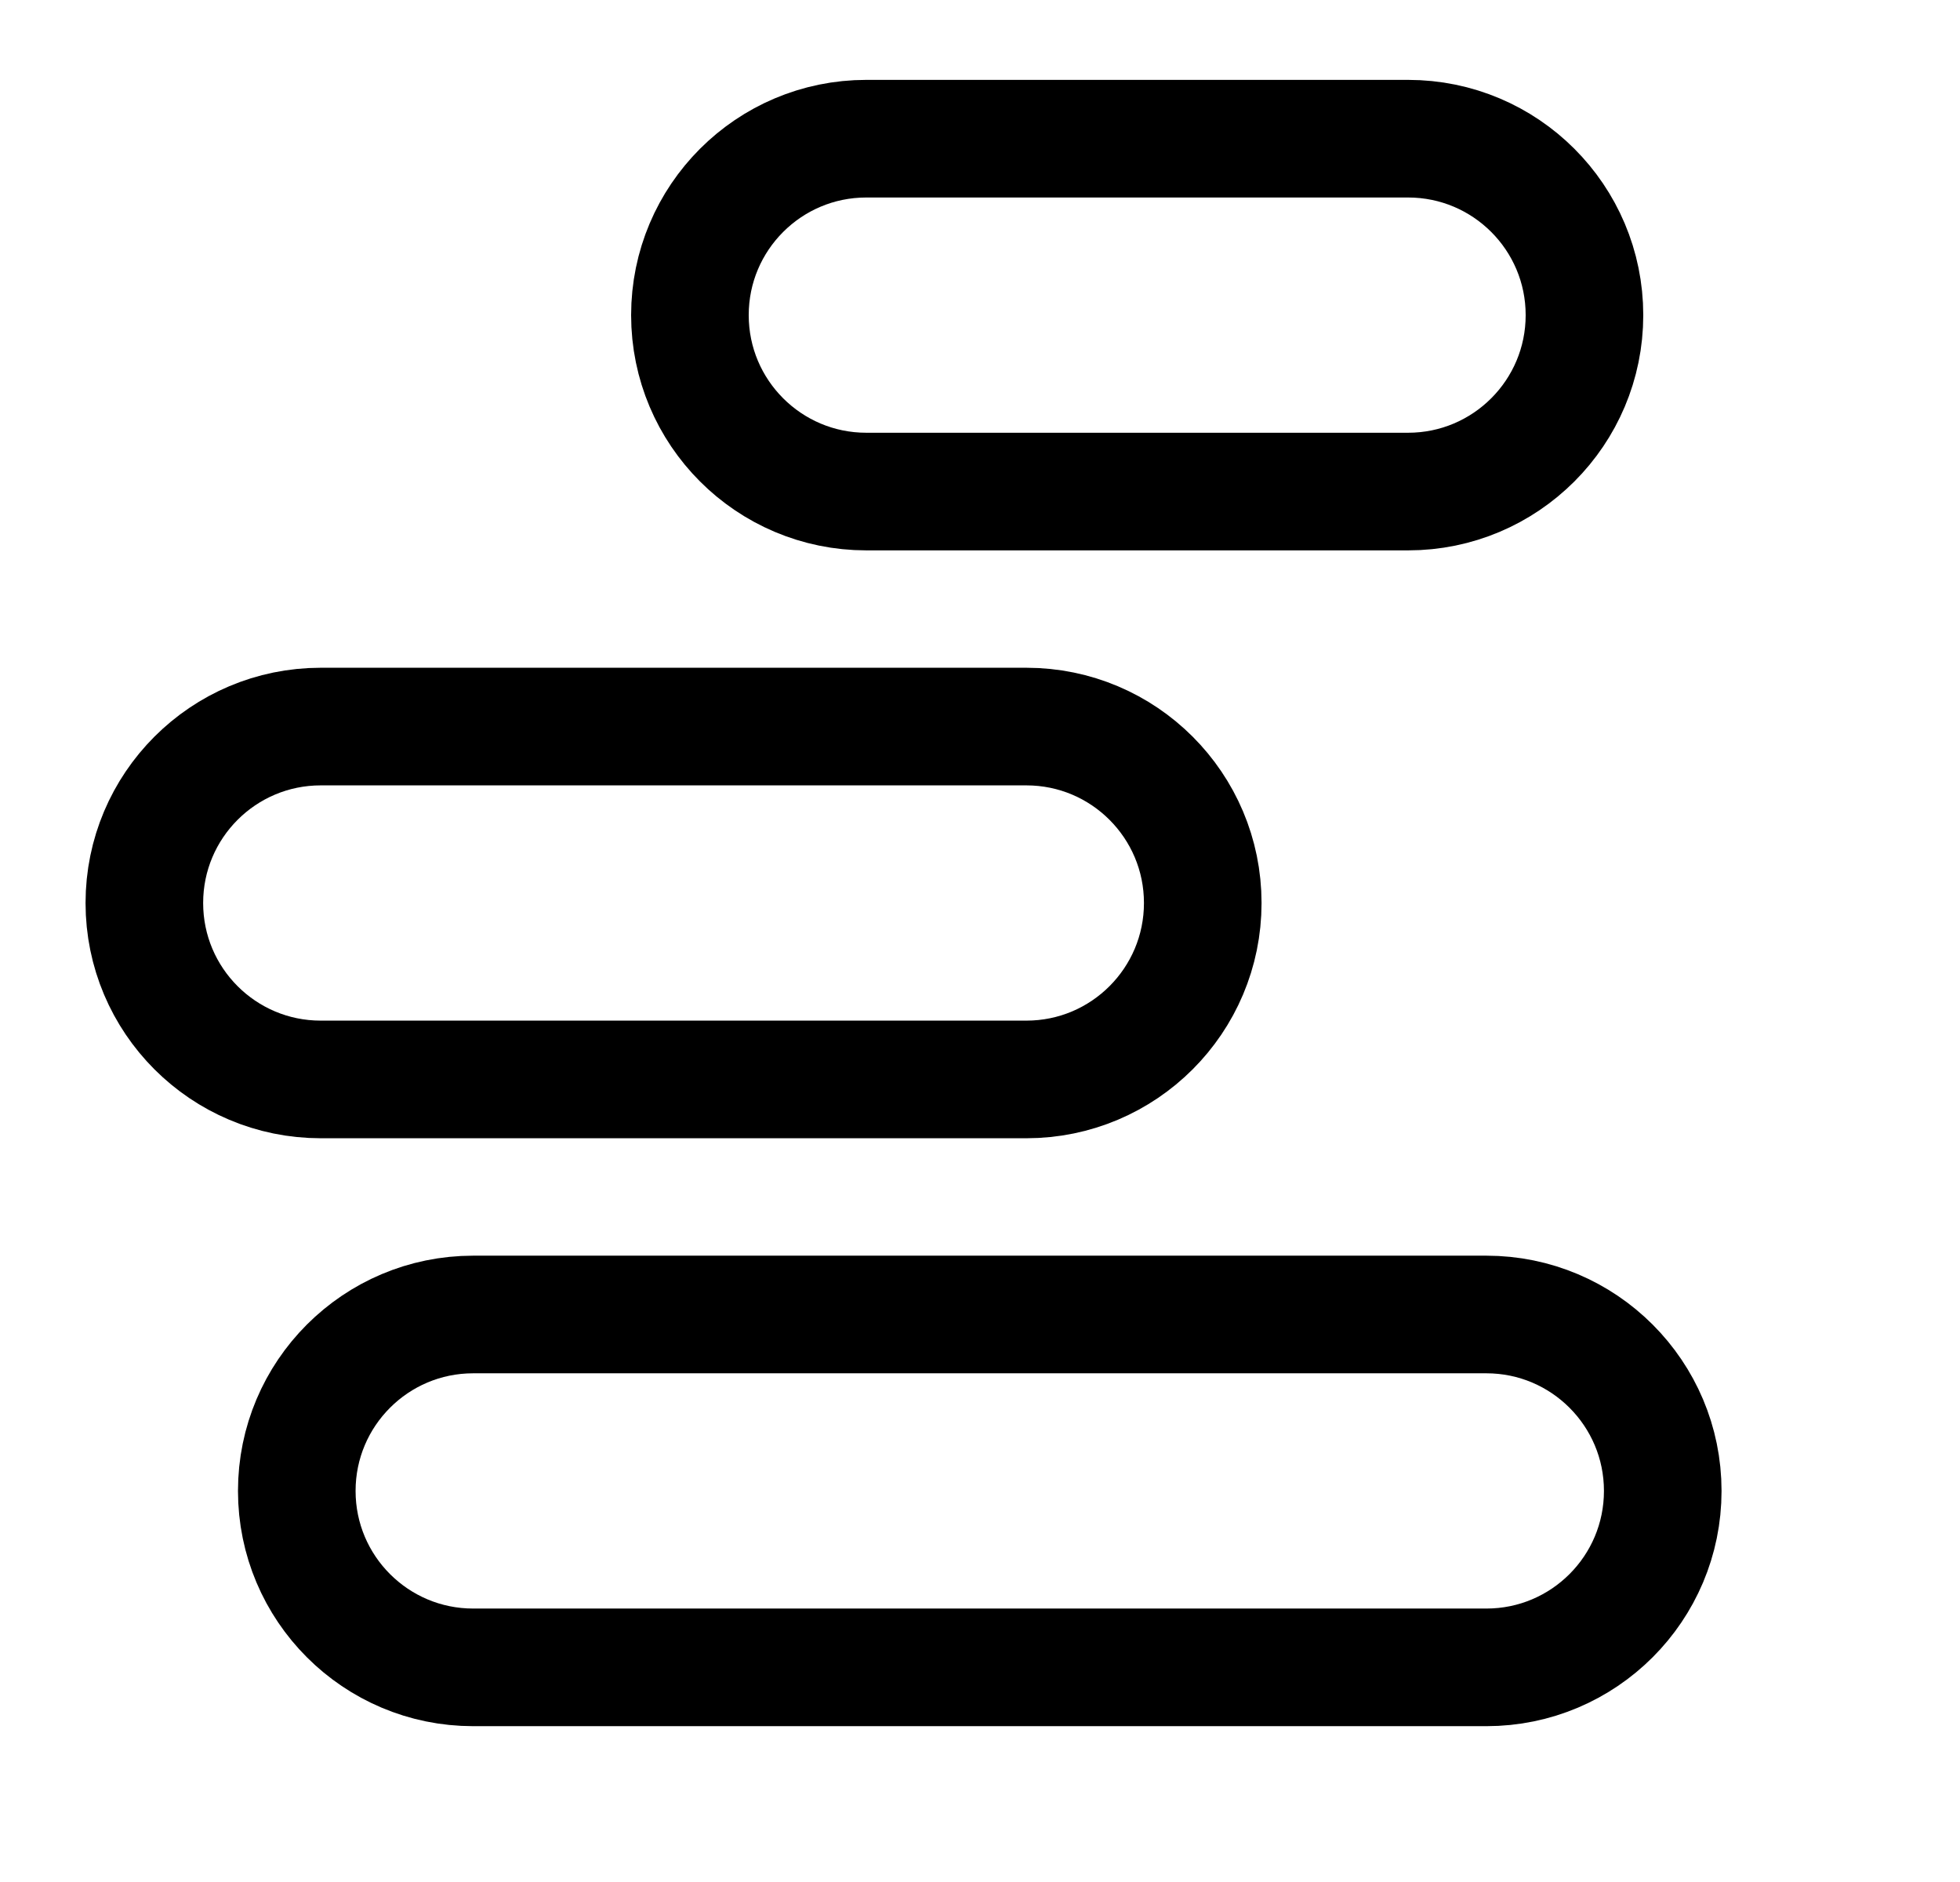
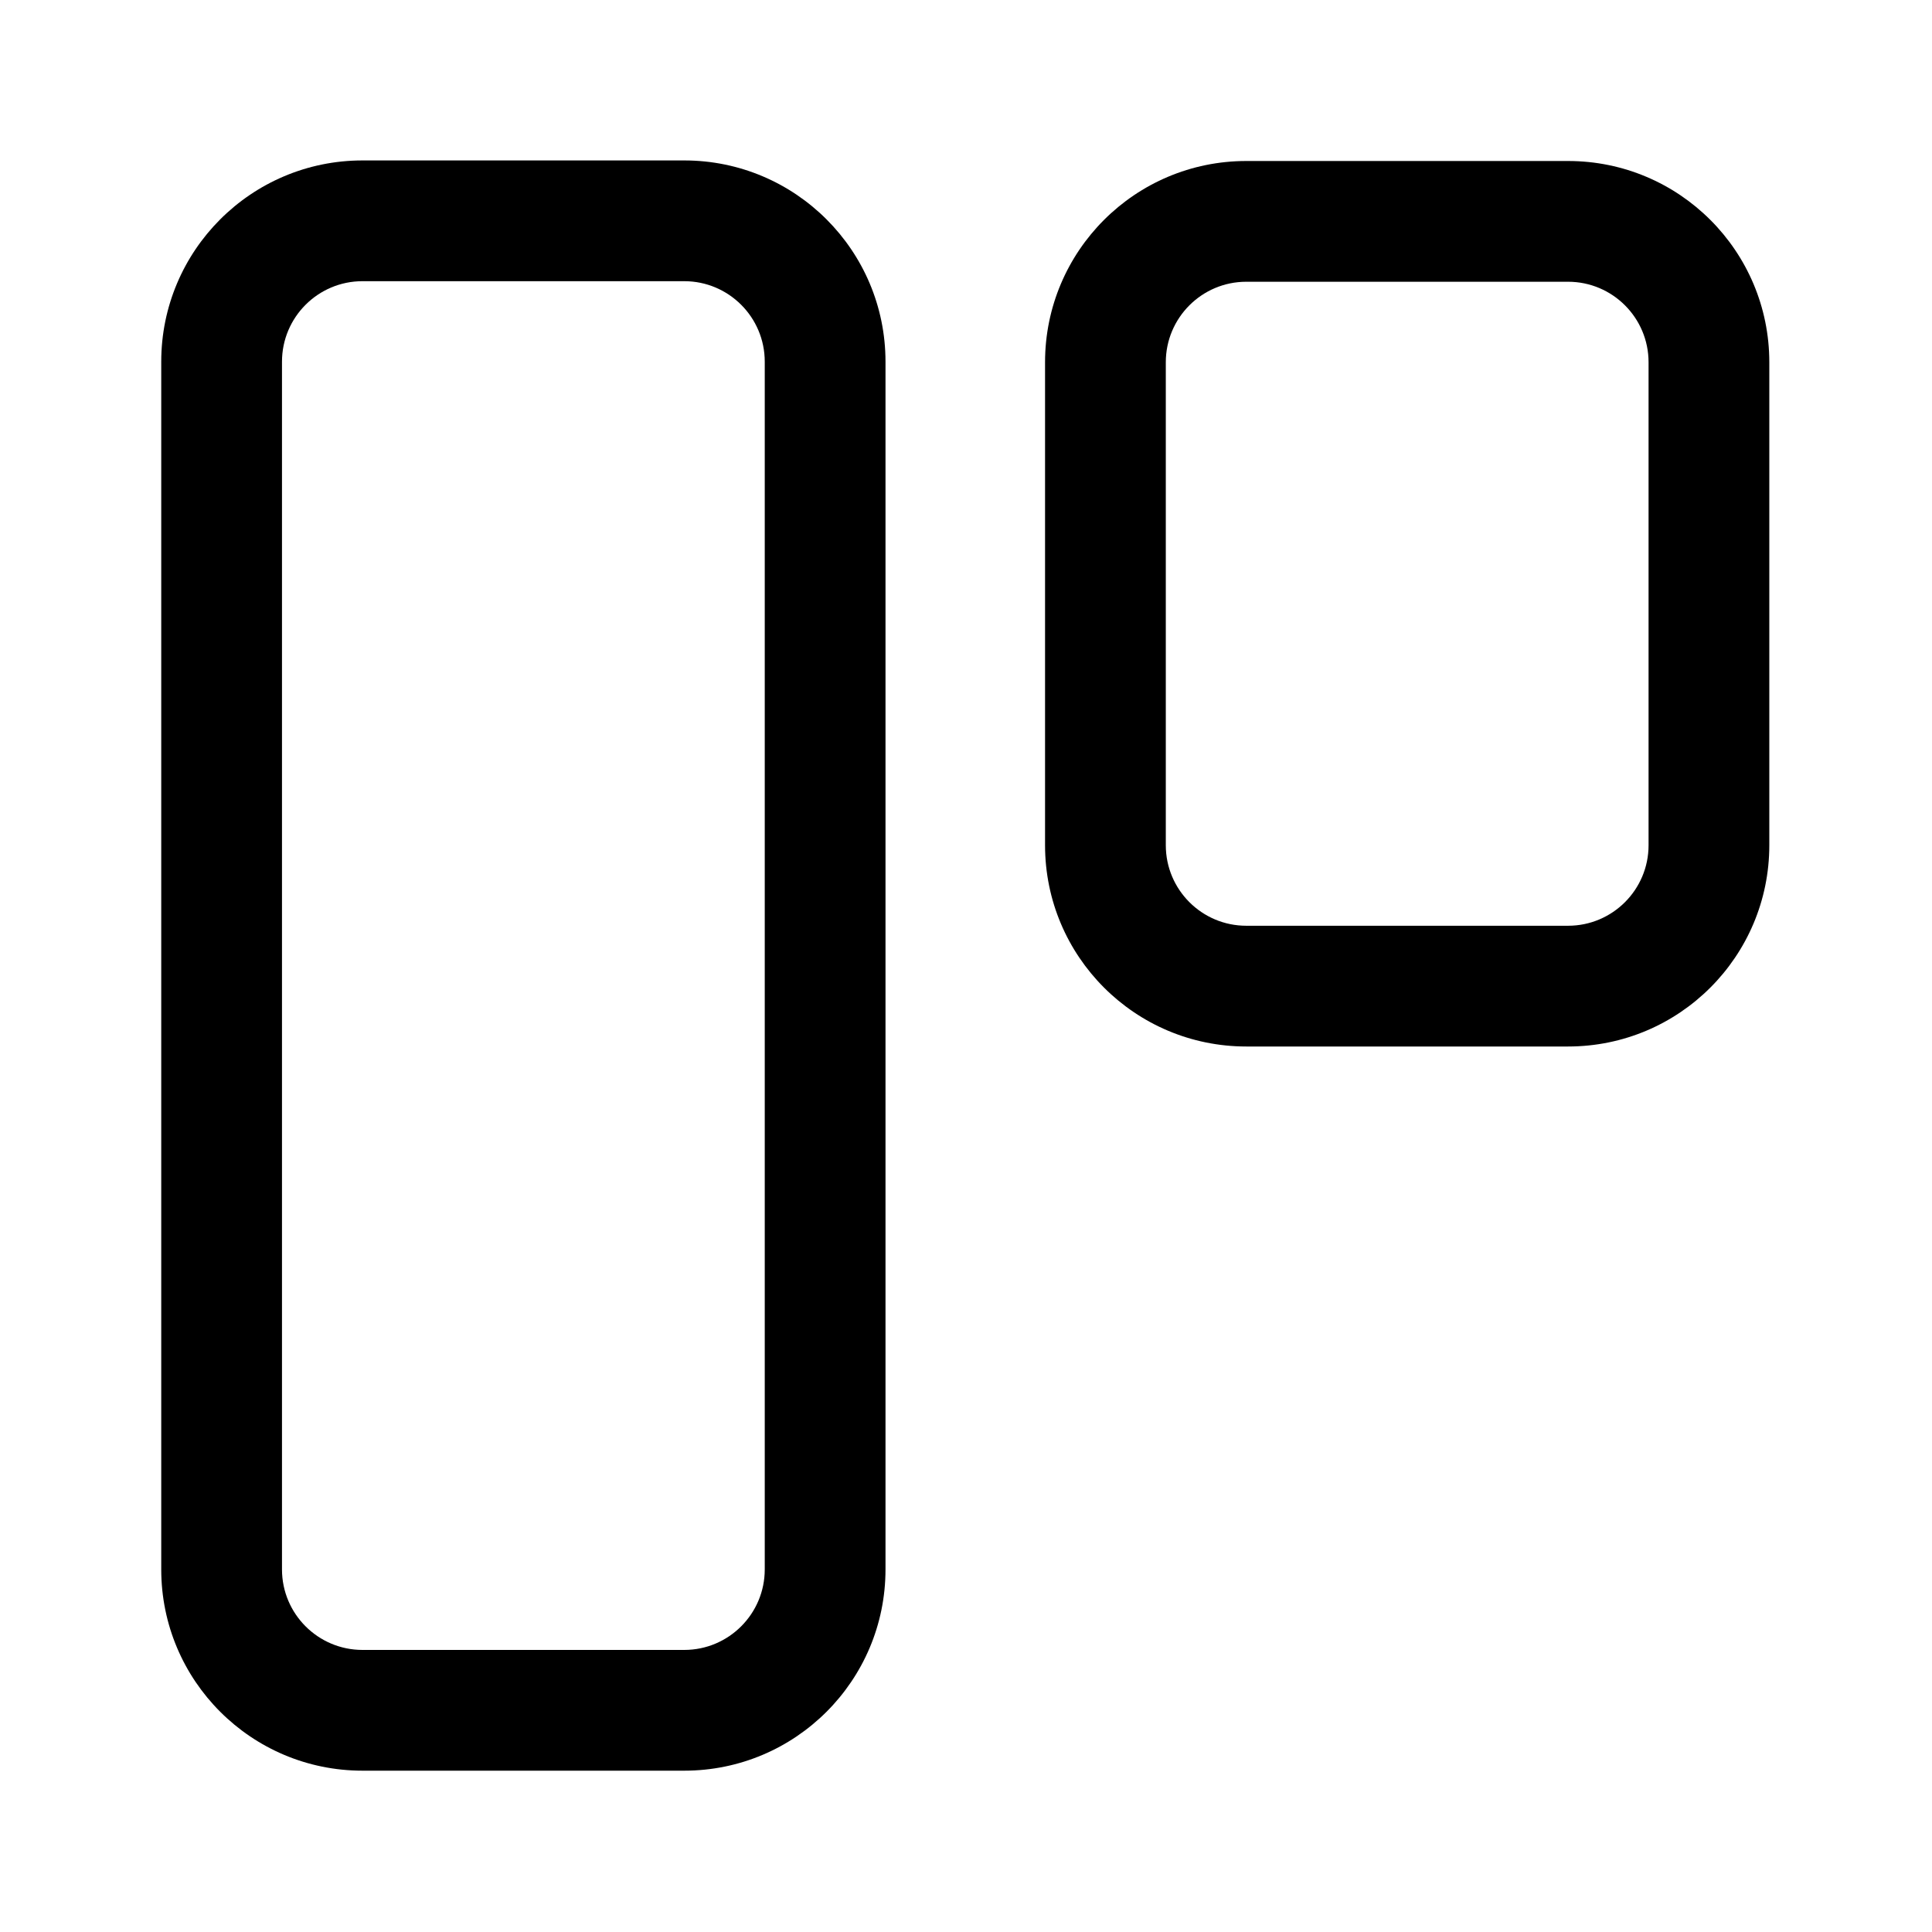
- <svg xmlns="http://www.w3.org/2000/svg" width="25" height="24" viewBox="0 0 25 24" fill="none">
-   <rect x="8.8" y="6.269" width="4.5" height="11.41" rx="2.25" transform="rotate(-90 8.7998 6.2688)" stroke="currentColor" stroke-width="1.5" />
-   <rect x="3.785" y="21.263" width="4.5" height="17.423" rx="2.25" transform="rotate(-90 3.78516 21.2627)" stroke="currentColor" stroke-width="1.5" />
-   <rect x="1.841" y="13.766" width="4.5" height="13.5" rx="2.25" transform="rotate(-90 1.84082 13.7656)" stroke="currentColor" stroke-width="1.5" />
+ <svg xmlns="http://www.w3.org/2000/svg" width="24" height="24" viewBox="0 0 24 24" fill="none">
+   <path fill-rule="evenodd" clip-rule="evenodd" d="M4.503 1.993L8.5 1.993C9.881 1.993 11 3.113 11 4.493V19.496C11 20.877 9.881 21.996 8.5 21.996H4.503C3.122 21.996 2.003 20.877 2.003 19.496V4.493C2.003 3.113 3.122 1.993 4.503 1.993ZM4.503 3.493C3.951 3.493 3.503 3.941 3.503 4.493V19.496C3.503 20.048 3.951 20.496 4.503 20.496H8.5C9.052 20.496 9.5 20.048 9.5 19.496V4.493C9.5 3.941 9.052 3.493 8.5 3.493H4.503Z" fill="currentColor" />
+   <path fill-rule="evenodd" clip-rule="evenodd" d="M15.482 2L19.479 2C20.86 2 21.979 3.119 21.979 4.5V10.5C21.979 11.881 20.86 13 19.479 13H15.482C14.101 13 12.982 11.881 12.982 10.5V4.5C12.982 3.119 14.101 2 15.482 2ZM15.482 3.5C14.93 3.5 14.482 3.948 14.482 4.5V10.5C14.482 11.052 14.93 11.5 15.482 11.5H19.479C20.031 11.5 20.479 11.052 20.479 10.5V4.5C20.479 3.948 20.031 3.5 19.479 3.5H15.482Z" fill="currentColor" />
</svg>
